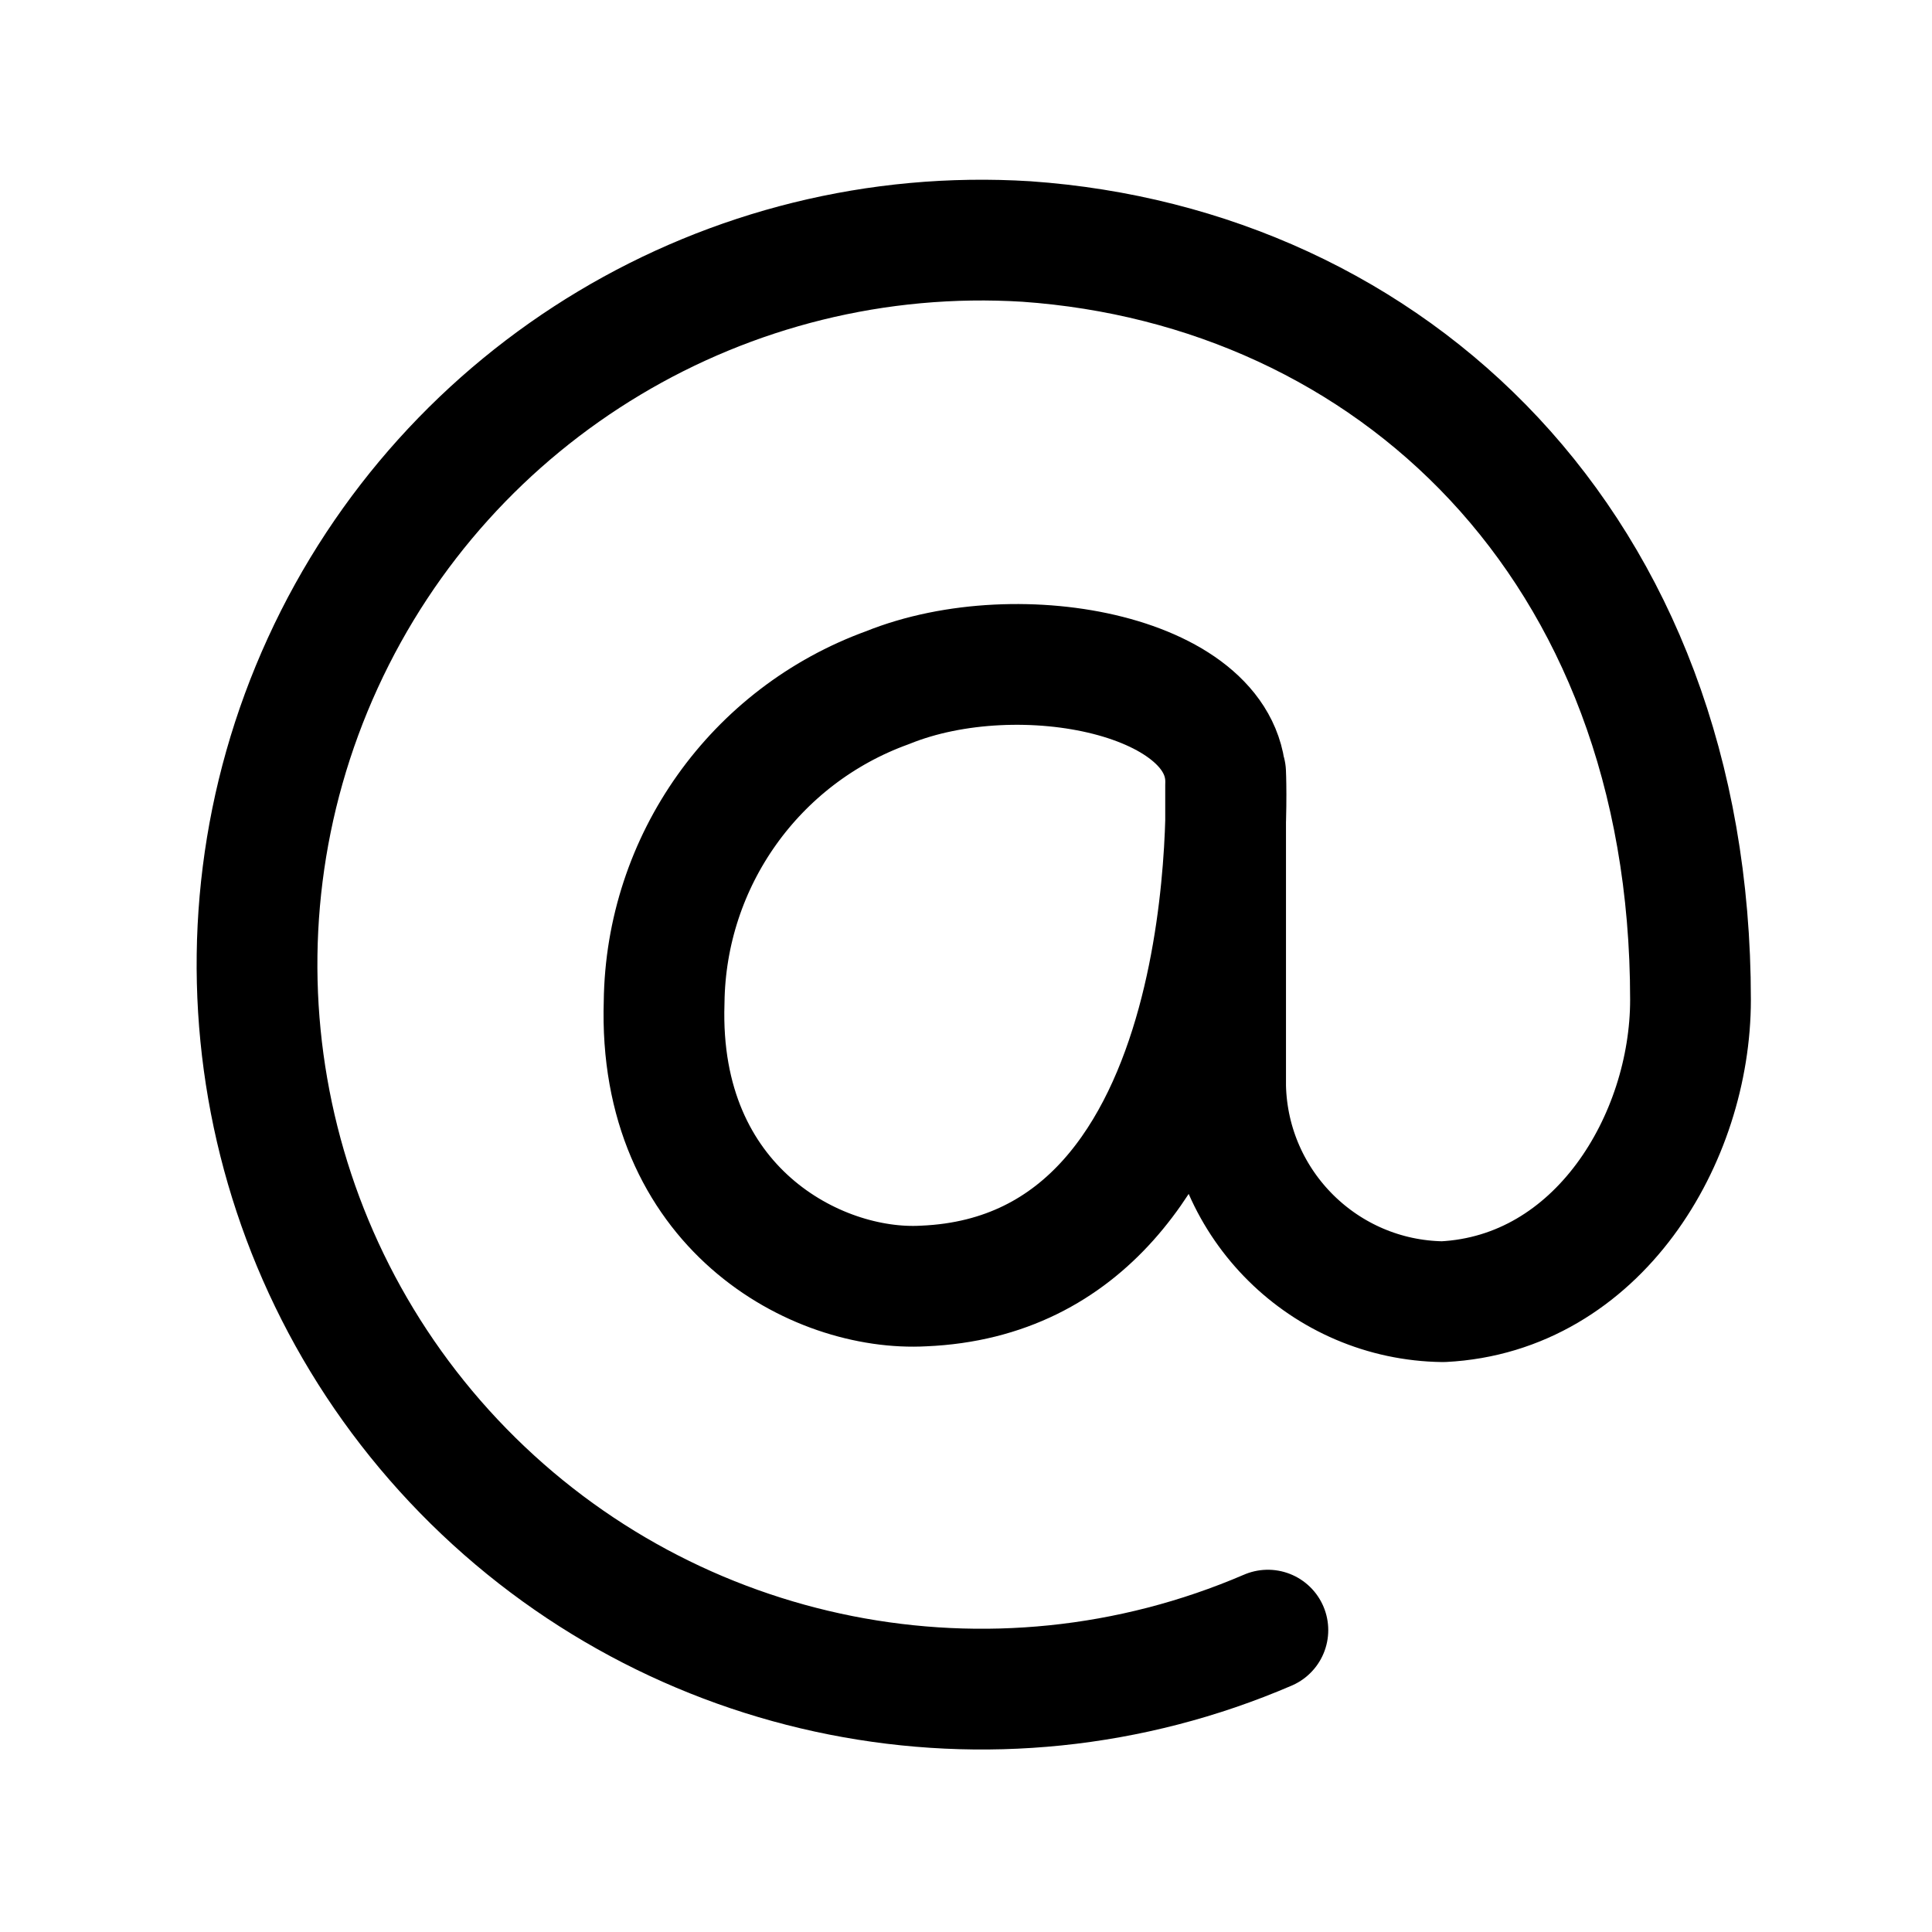
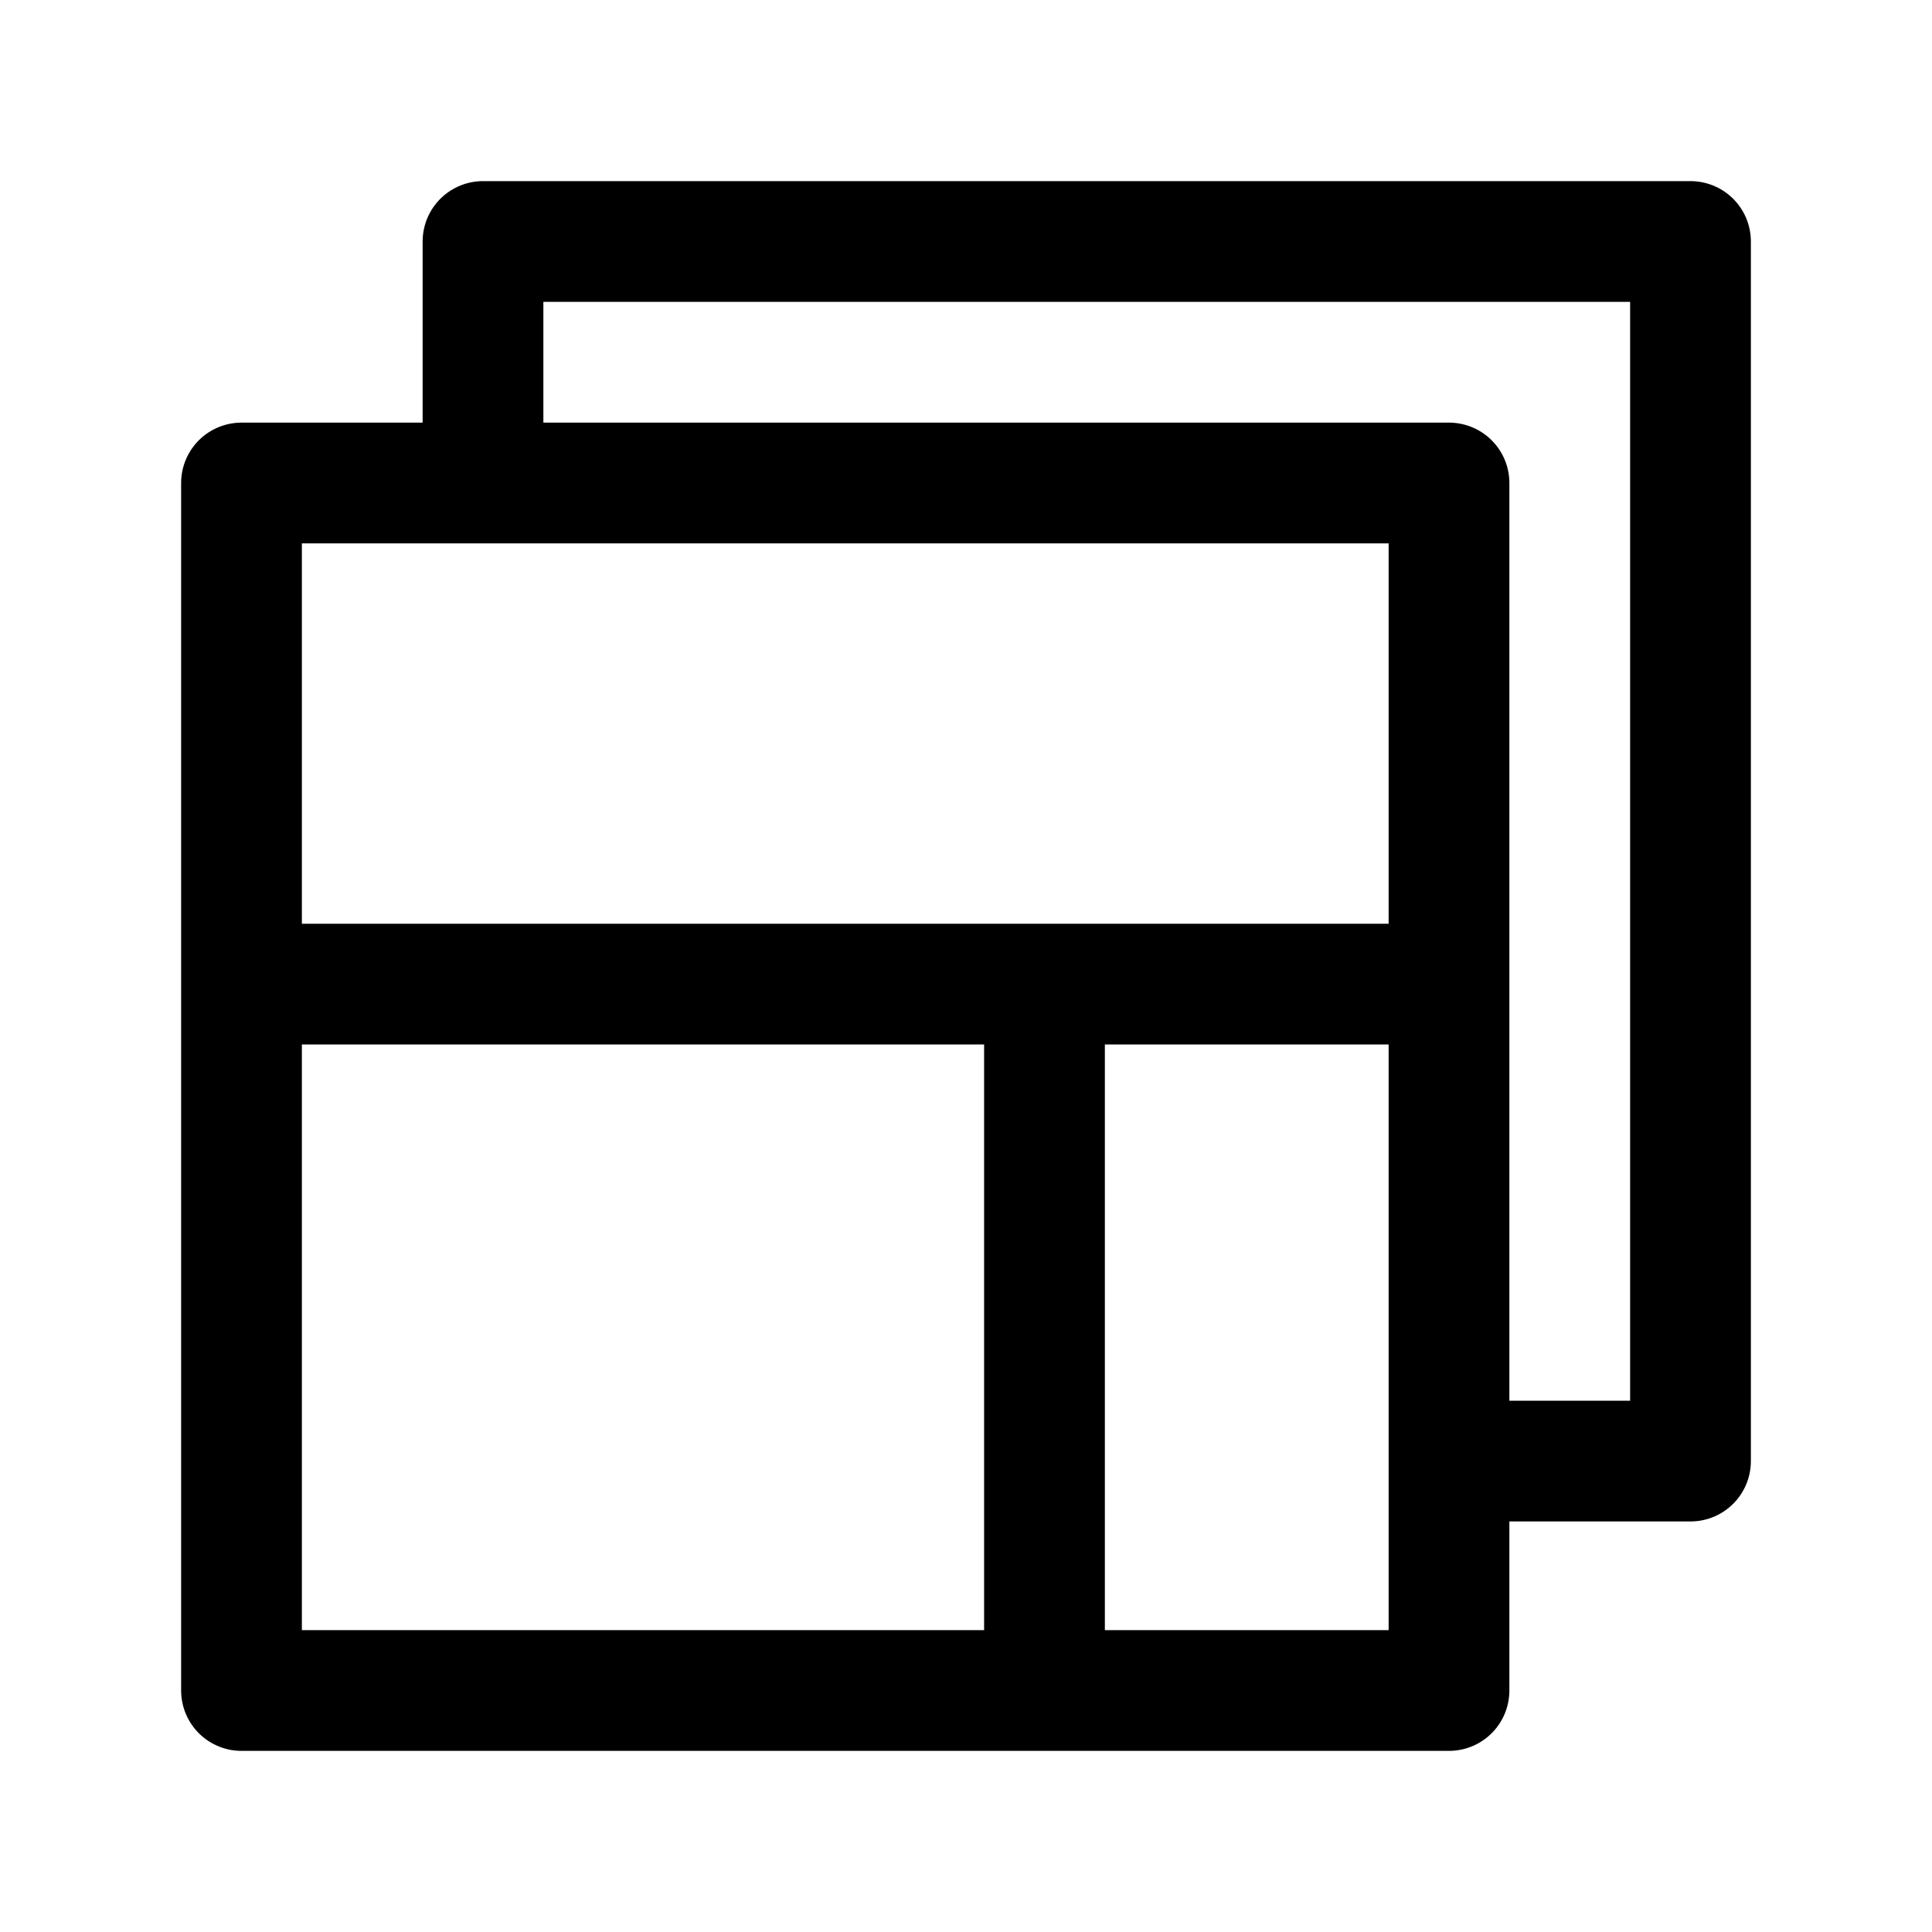
<svg xmlns="http://www.w3.org/2000/svg" aria-hidden="true" role="img" viewBox="0 0 32 32">
-   <path d="M21,27A12,12,0,1,1,17,4C23,4.42,28,9,28,16.56c0,2.3-1.53,4.87-4.1,5h0A3.65,3.65,0,0,1,20.3,18V13c.07-1.8-3.4-2.5-5.6-1.61A5.61,5.61,0,0,0,11,16.6c-.11,3.4,2.52,4.8,4.3,4.7,5.4-.23,5-8.5,5-8.5" fill="none" stroke="currentColor" stroke-width="2" stroke-linecap="round" stroke-linejoin="round" />
+   <path d="M4,28H24V8H4ZM24,16.3H4.19M17.3,28V16.7M24,24.2h4V4H8V8" fill="none" stroke="currentColor" stroke-width="2" stroke-linecap="round" stroke-linejoin="round" />
</svg>
